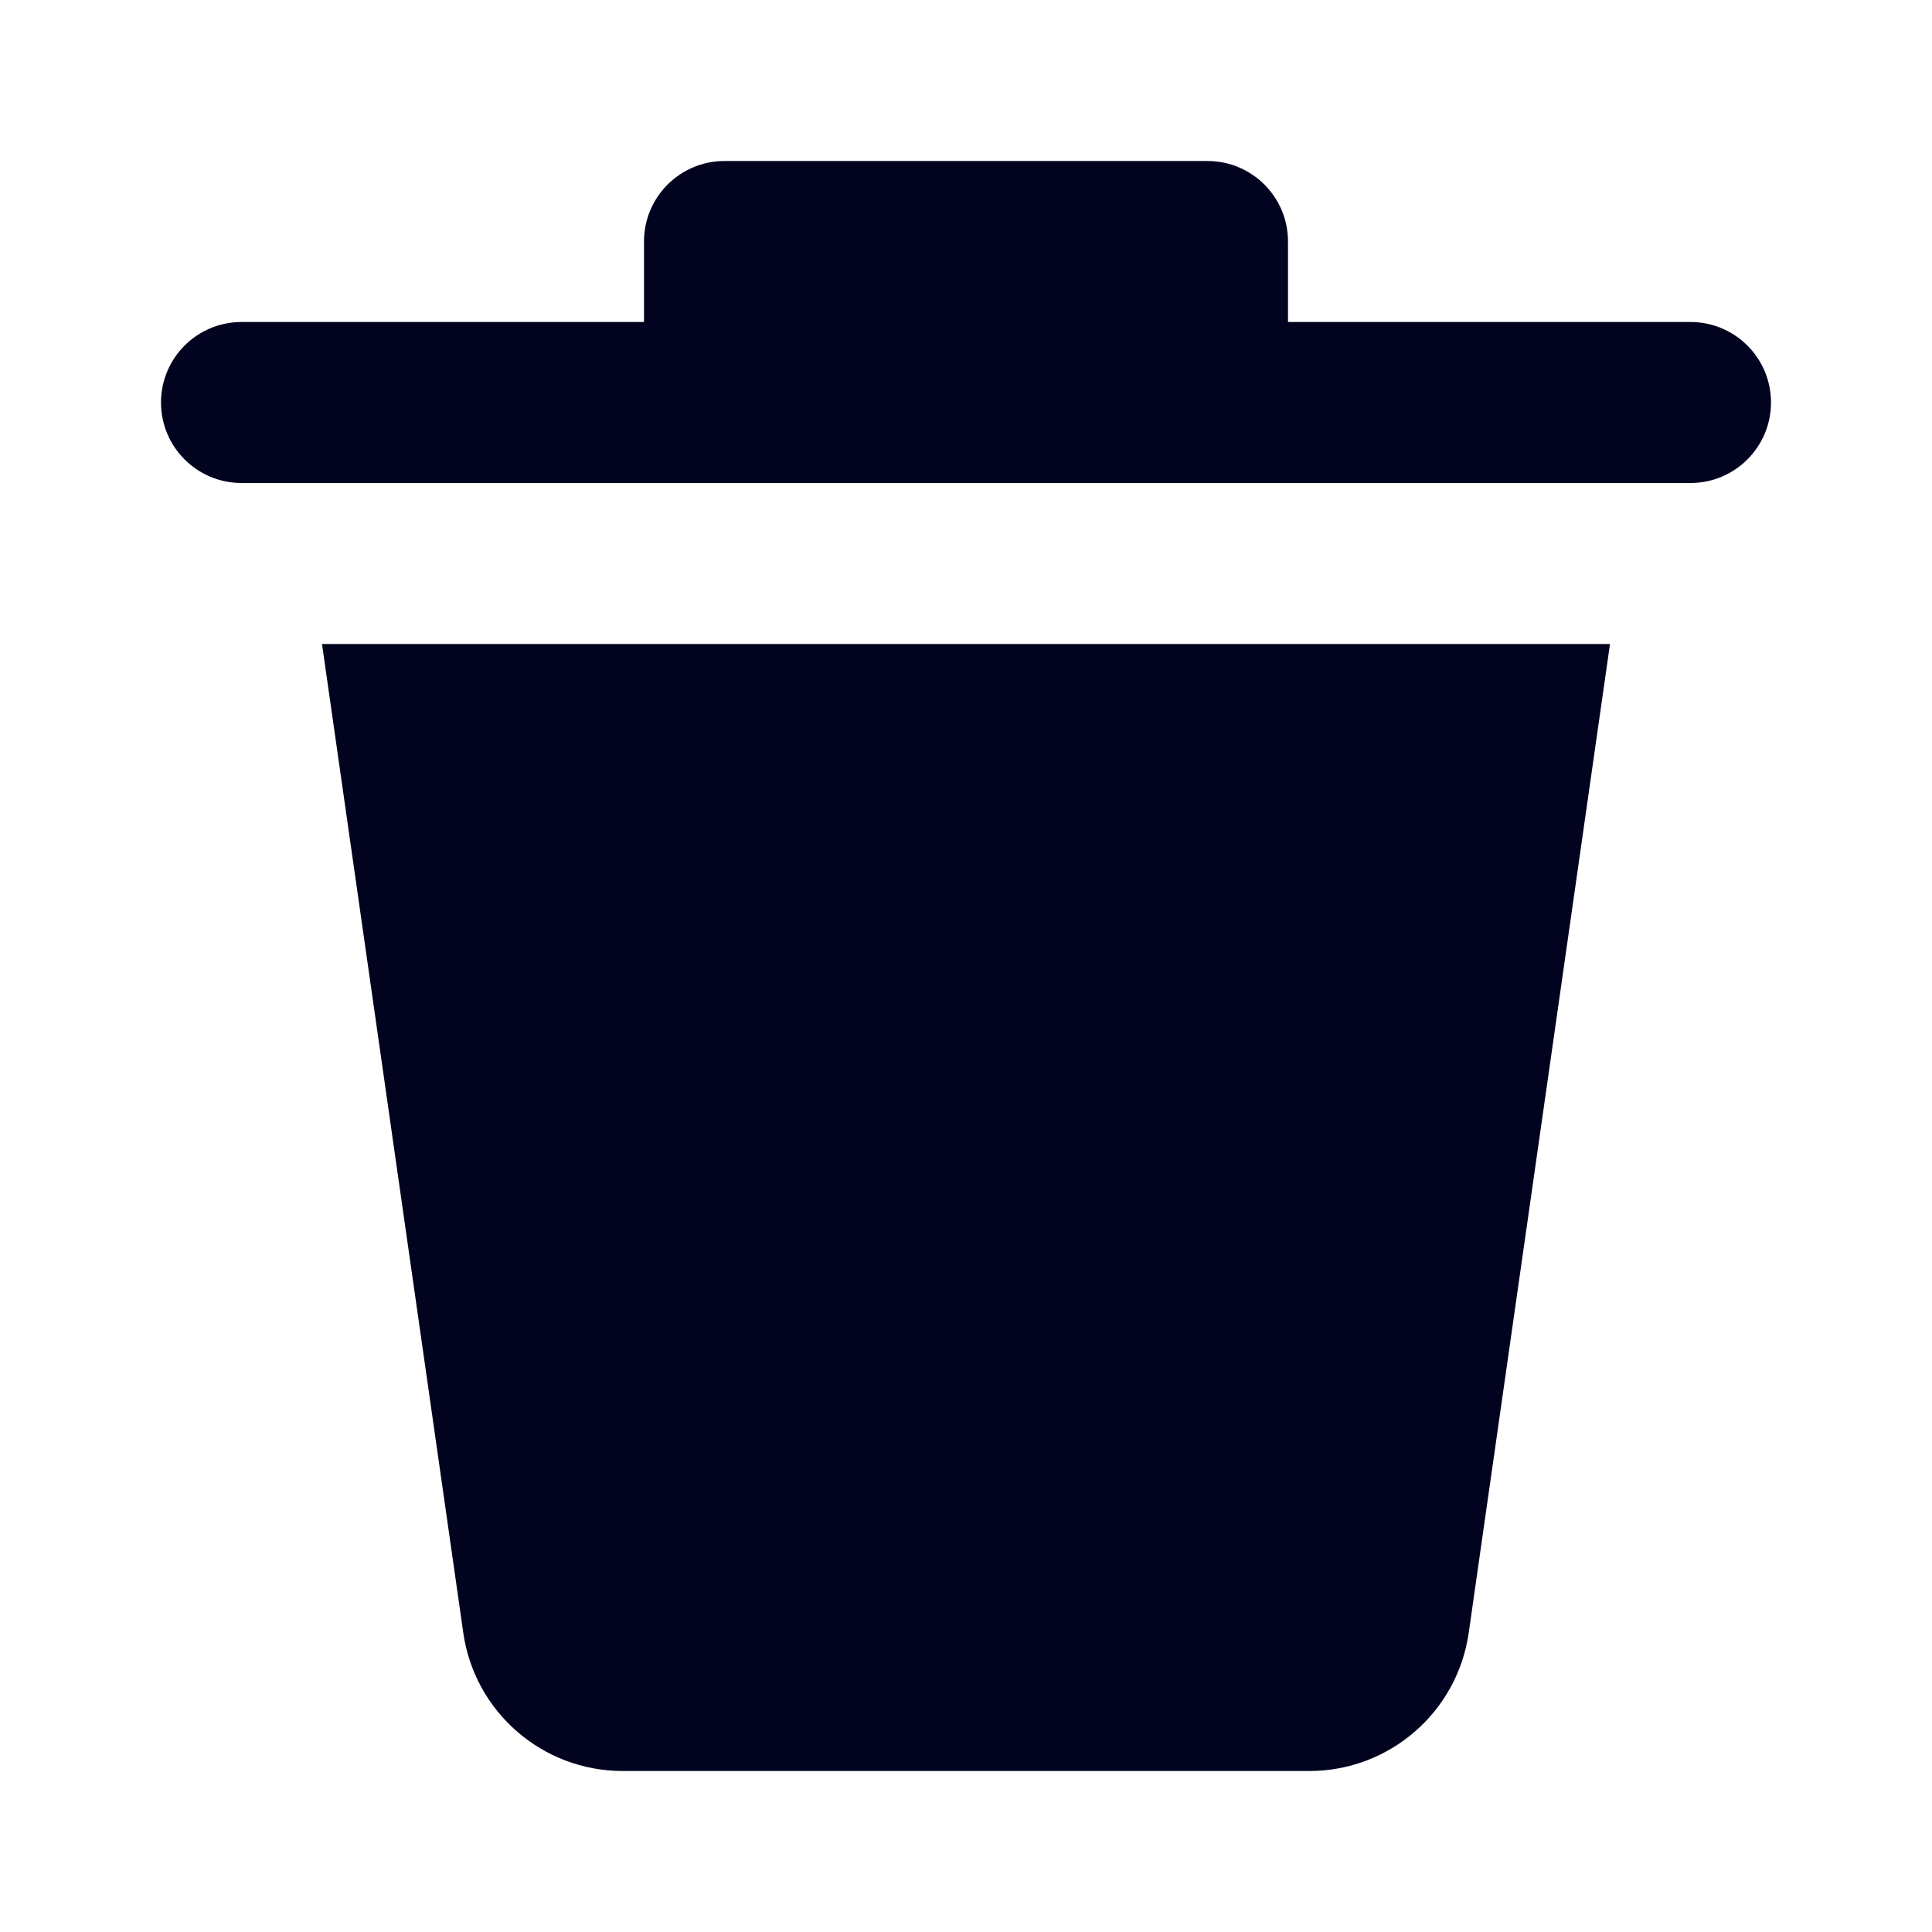
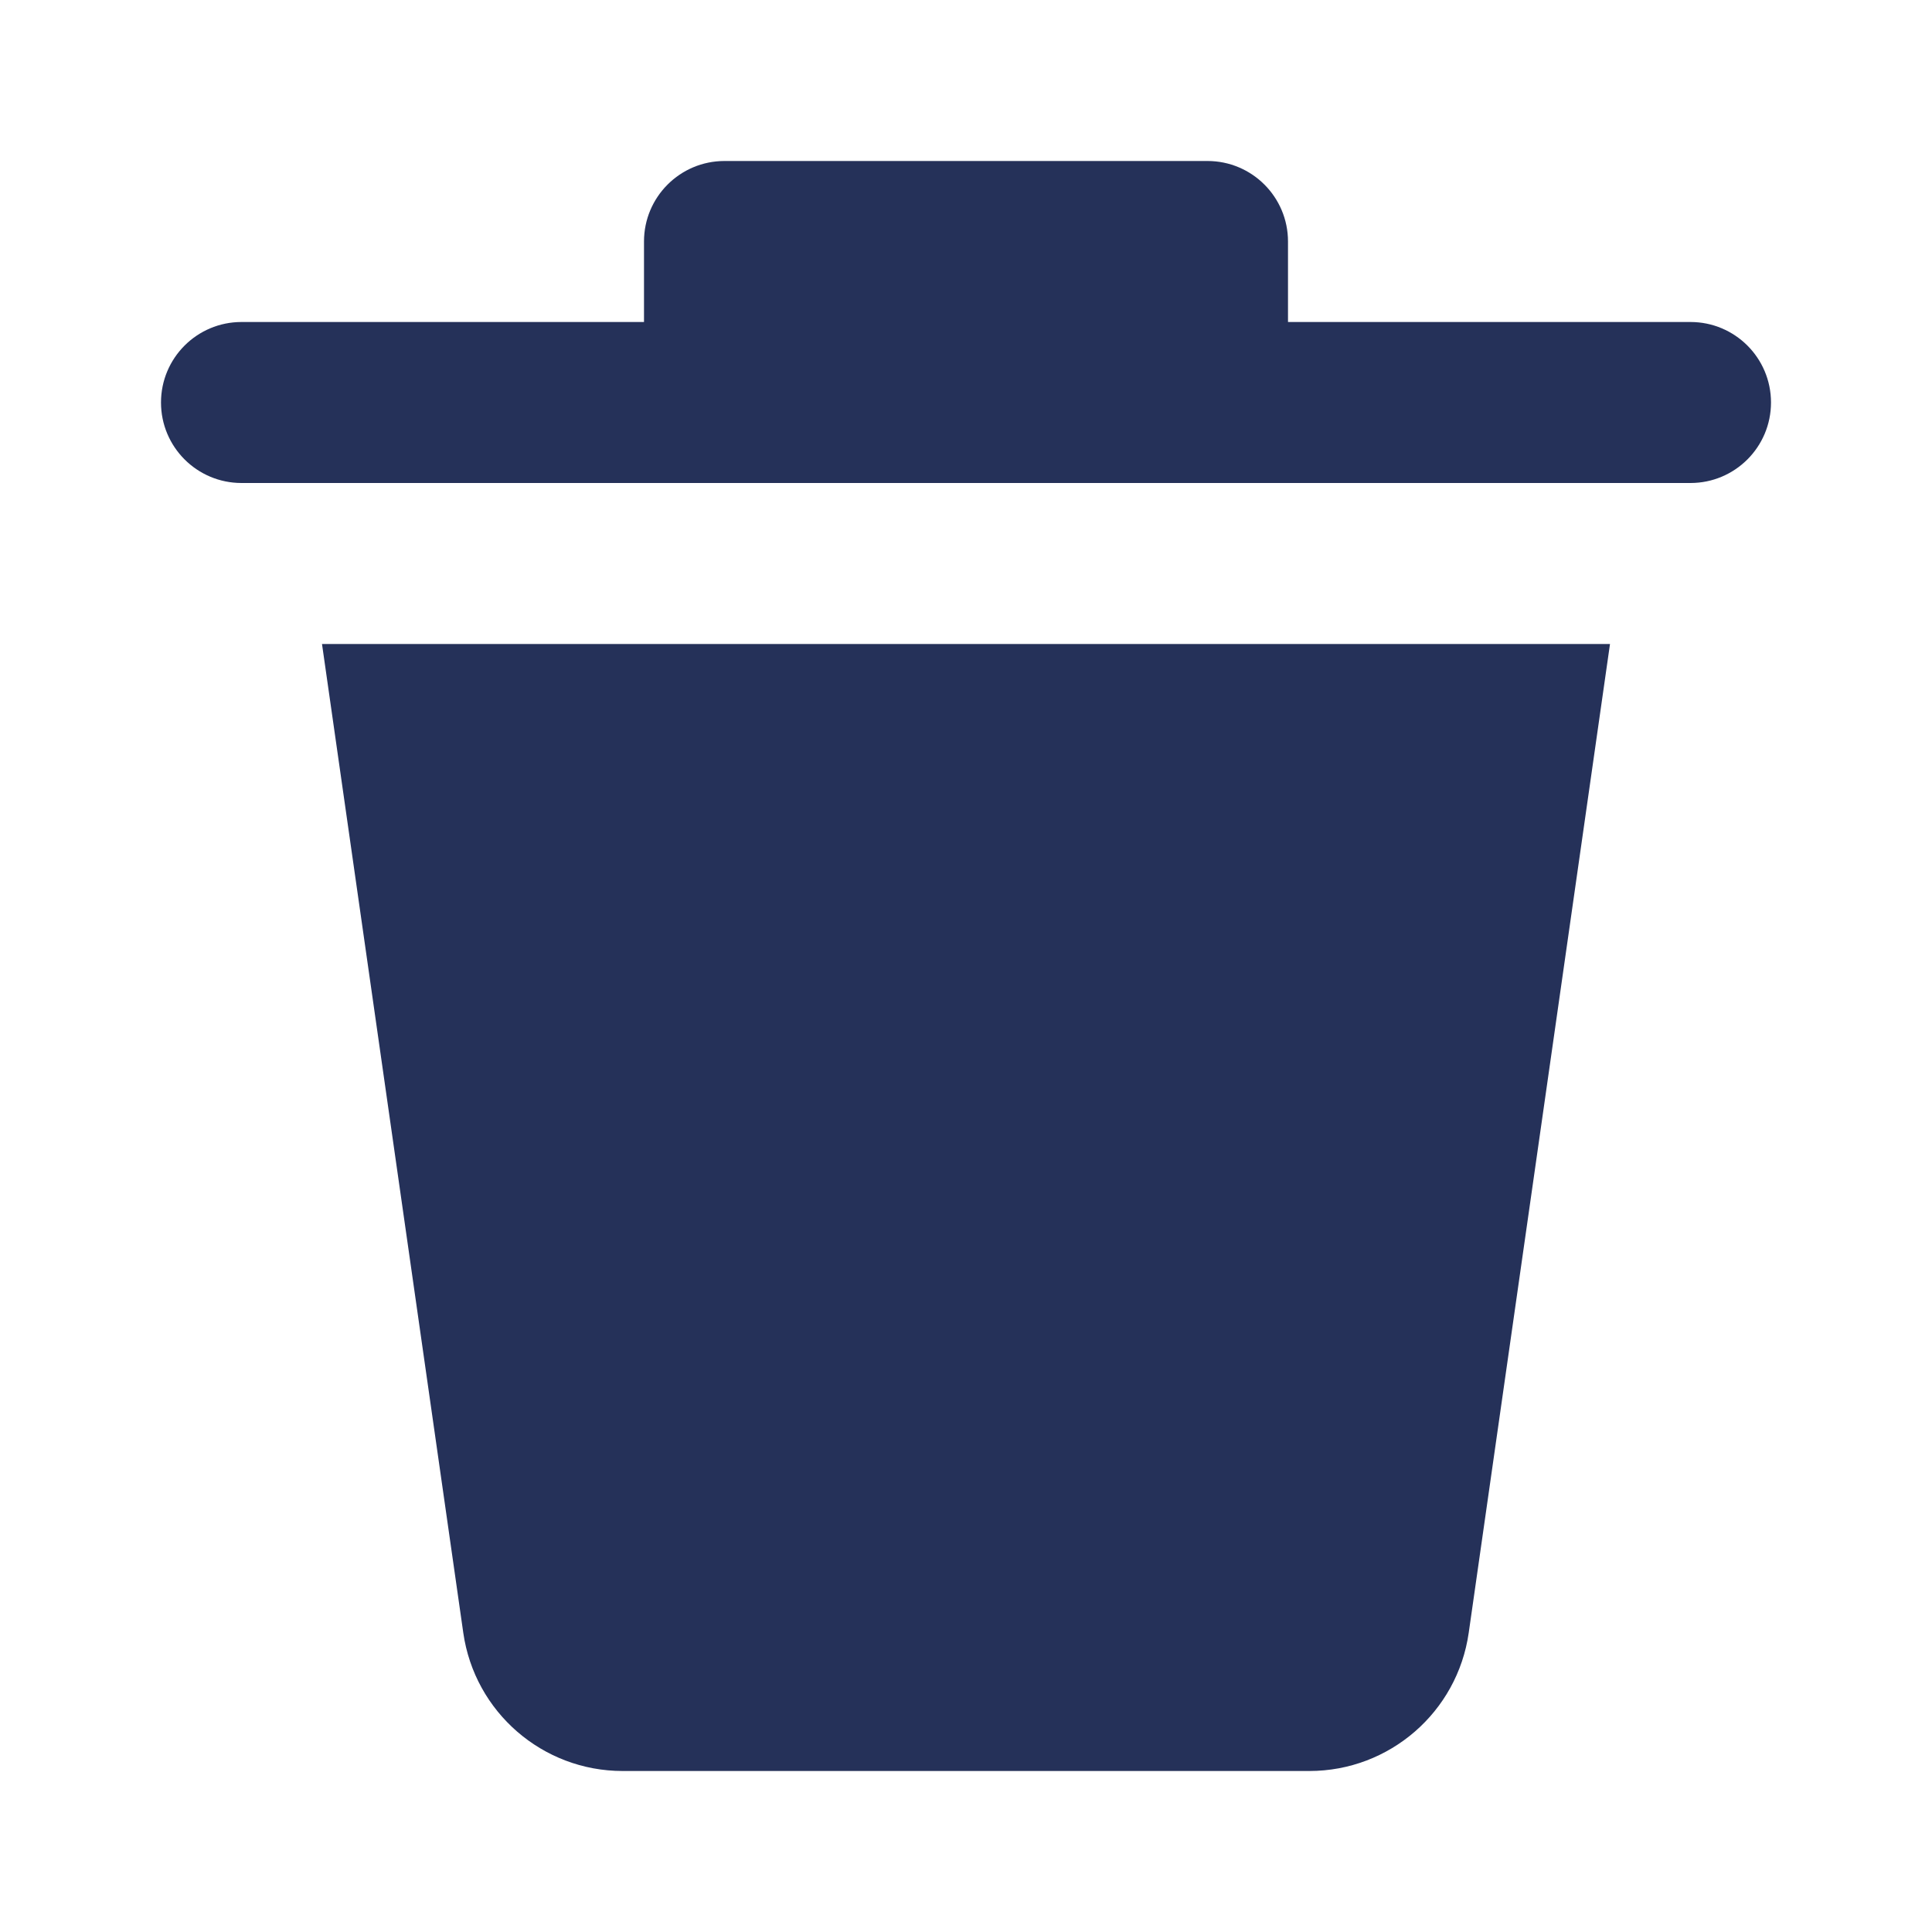
- <svg xmlns="http://www.w3.org/2000/svg" fill="#02041f" width="800px" height="800px" viewBox="0 0 24 24">
+ <svg xmlns="http://www.w3.org/2000/svg" fill="#253159" width="800px" height="800px" viewBox="0 0 24 24">
  <path d="M5.755,20.283,4,8H20L18.245,20.283A2,2,0,0,1,16.265,22H7.735A2,2,0,0,1,5.755,20.283ZM21,4H16V3a1,1,0,0,0-1-1H9A1,1,0,0,0,8,3V4H3A1,1,0,0,0,3,6H21a1,1,0,0,0,0-2Z" />
</svg>
